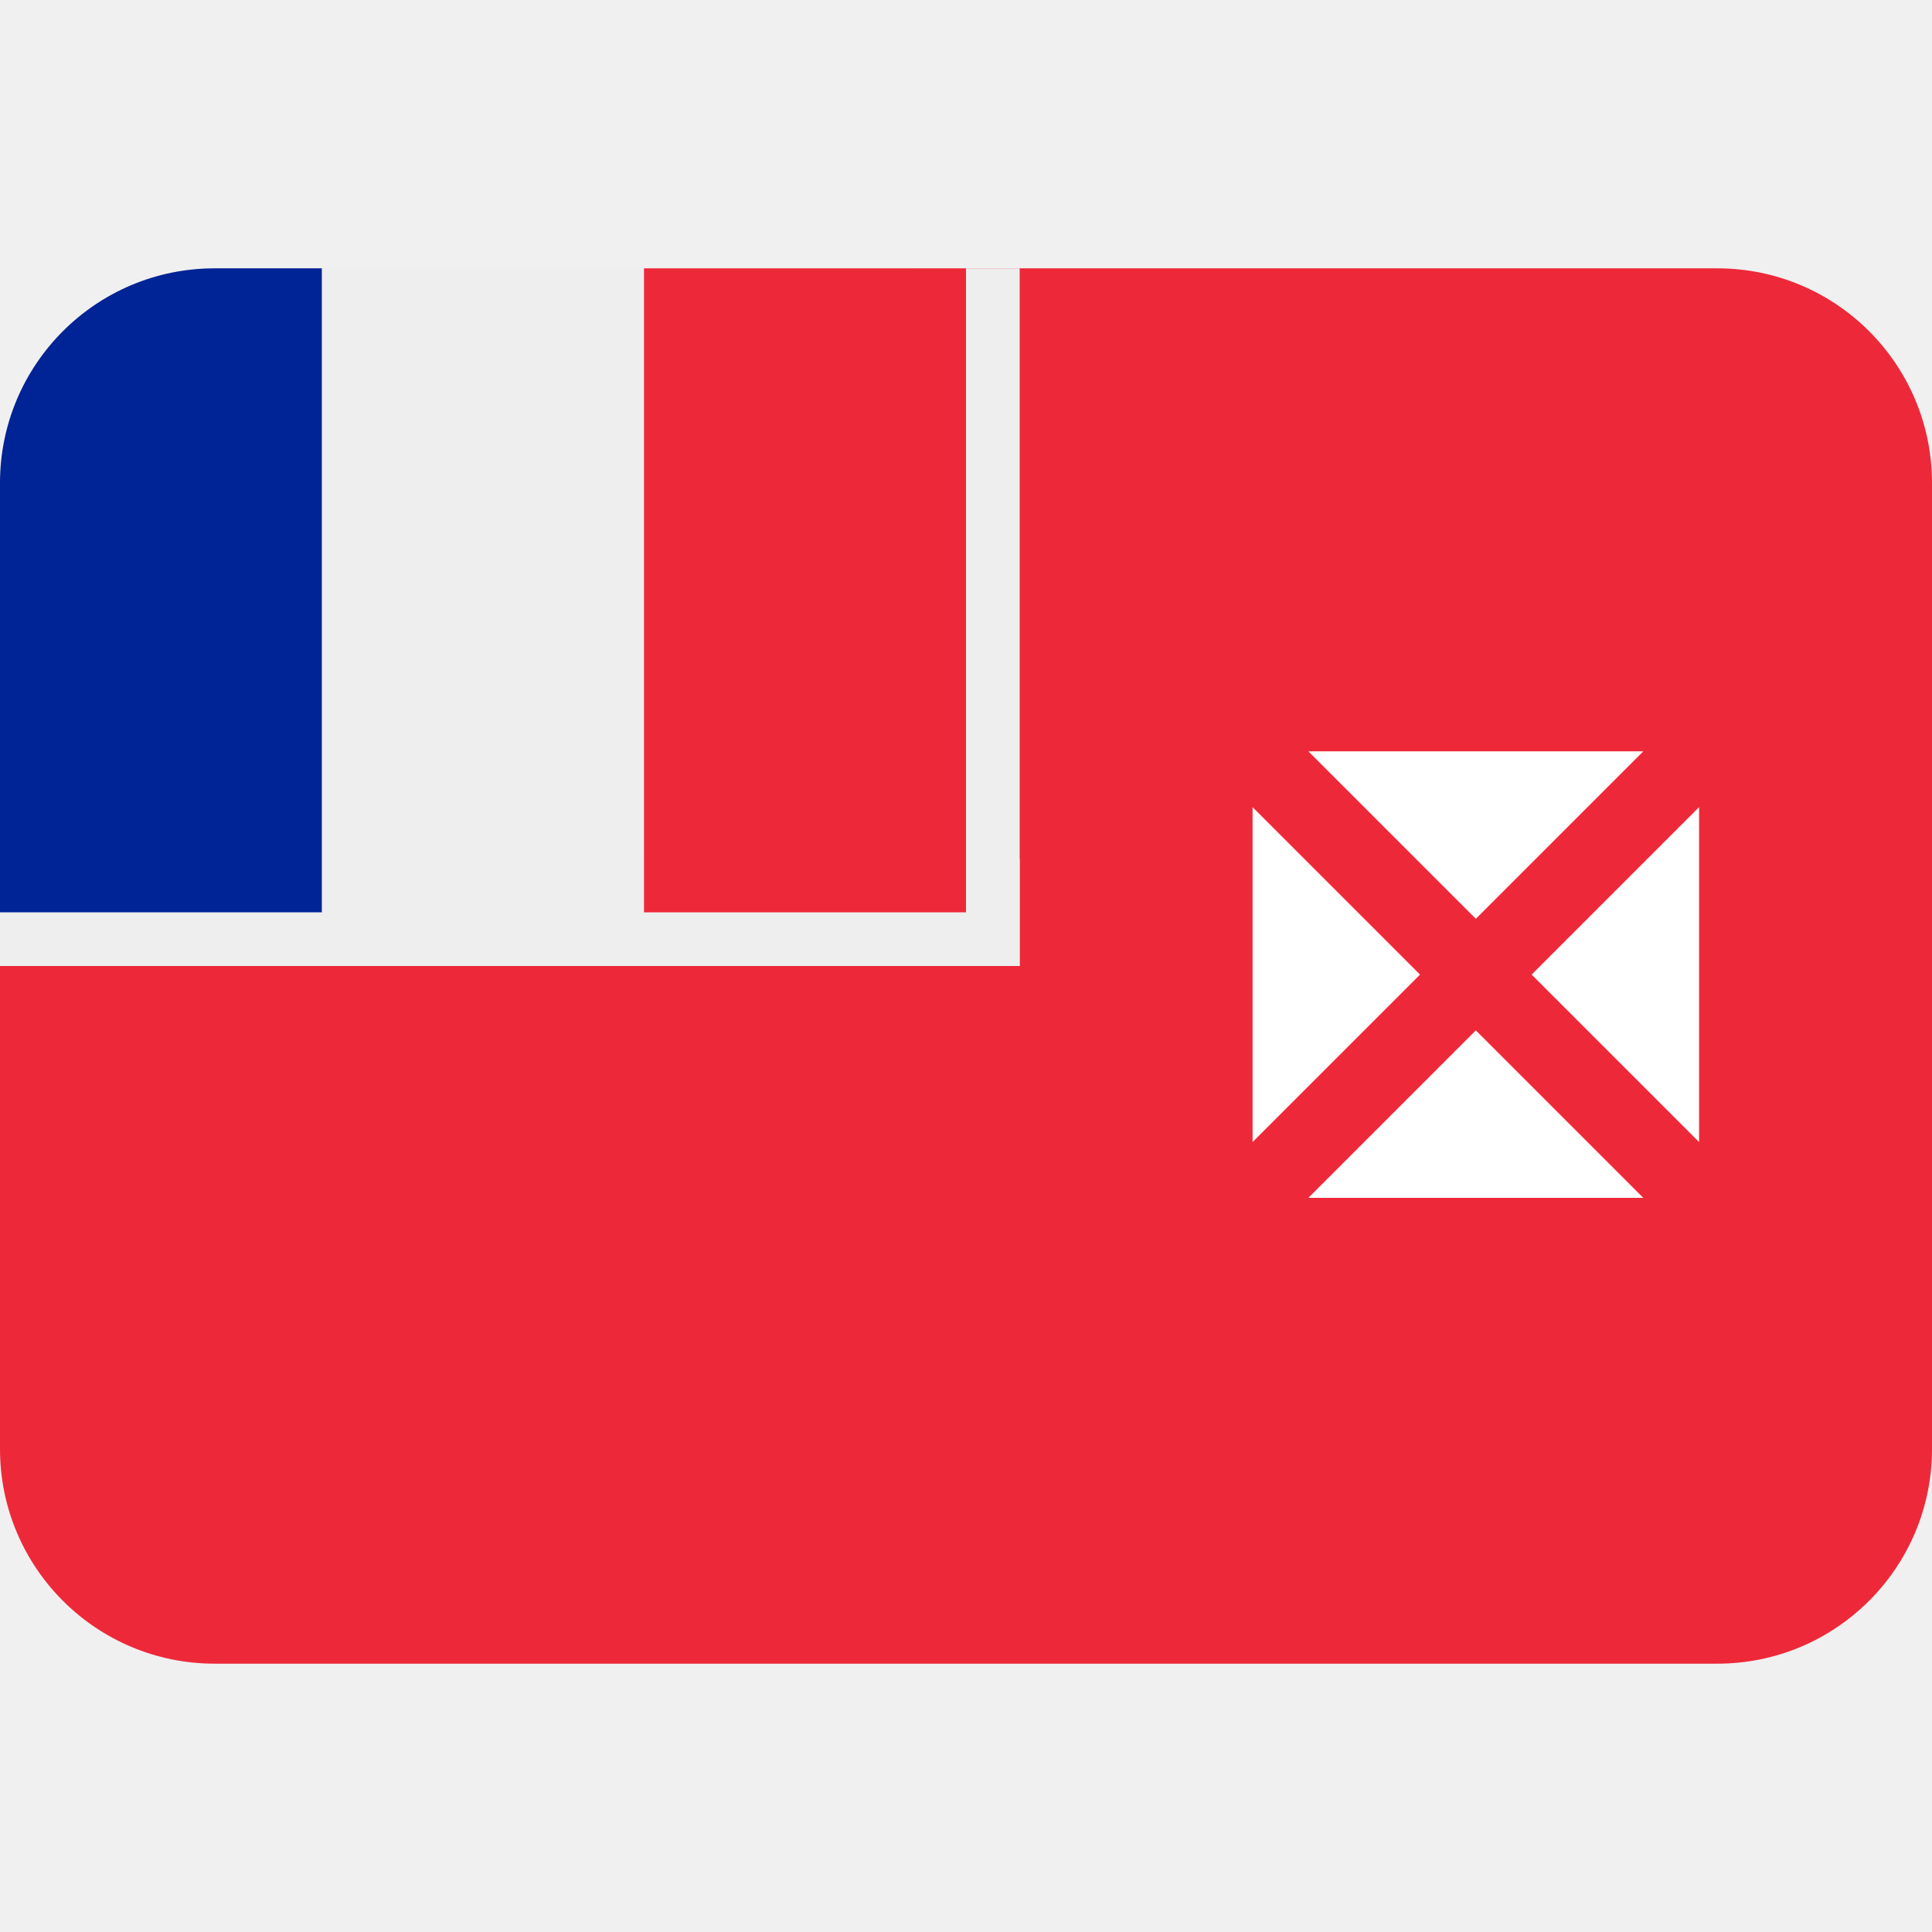
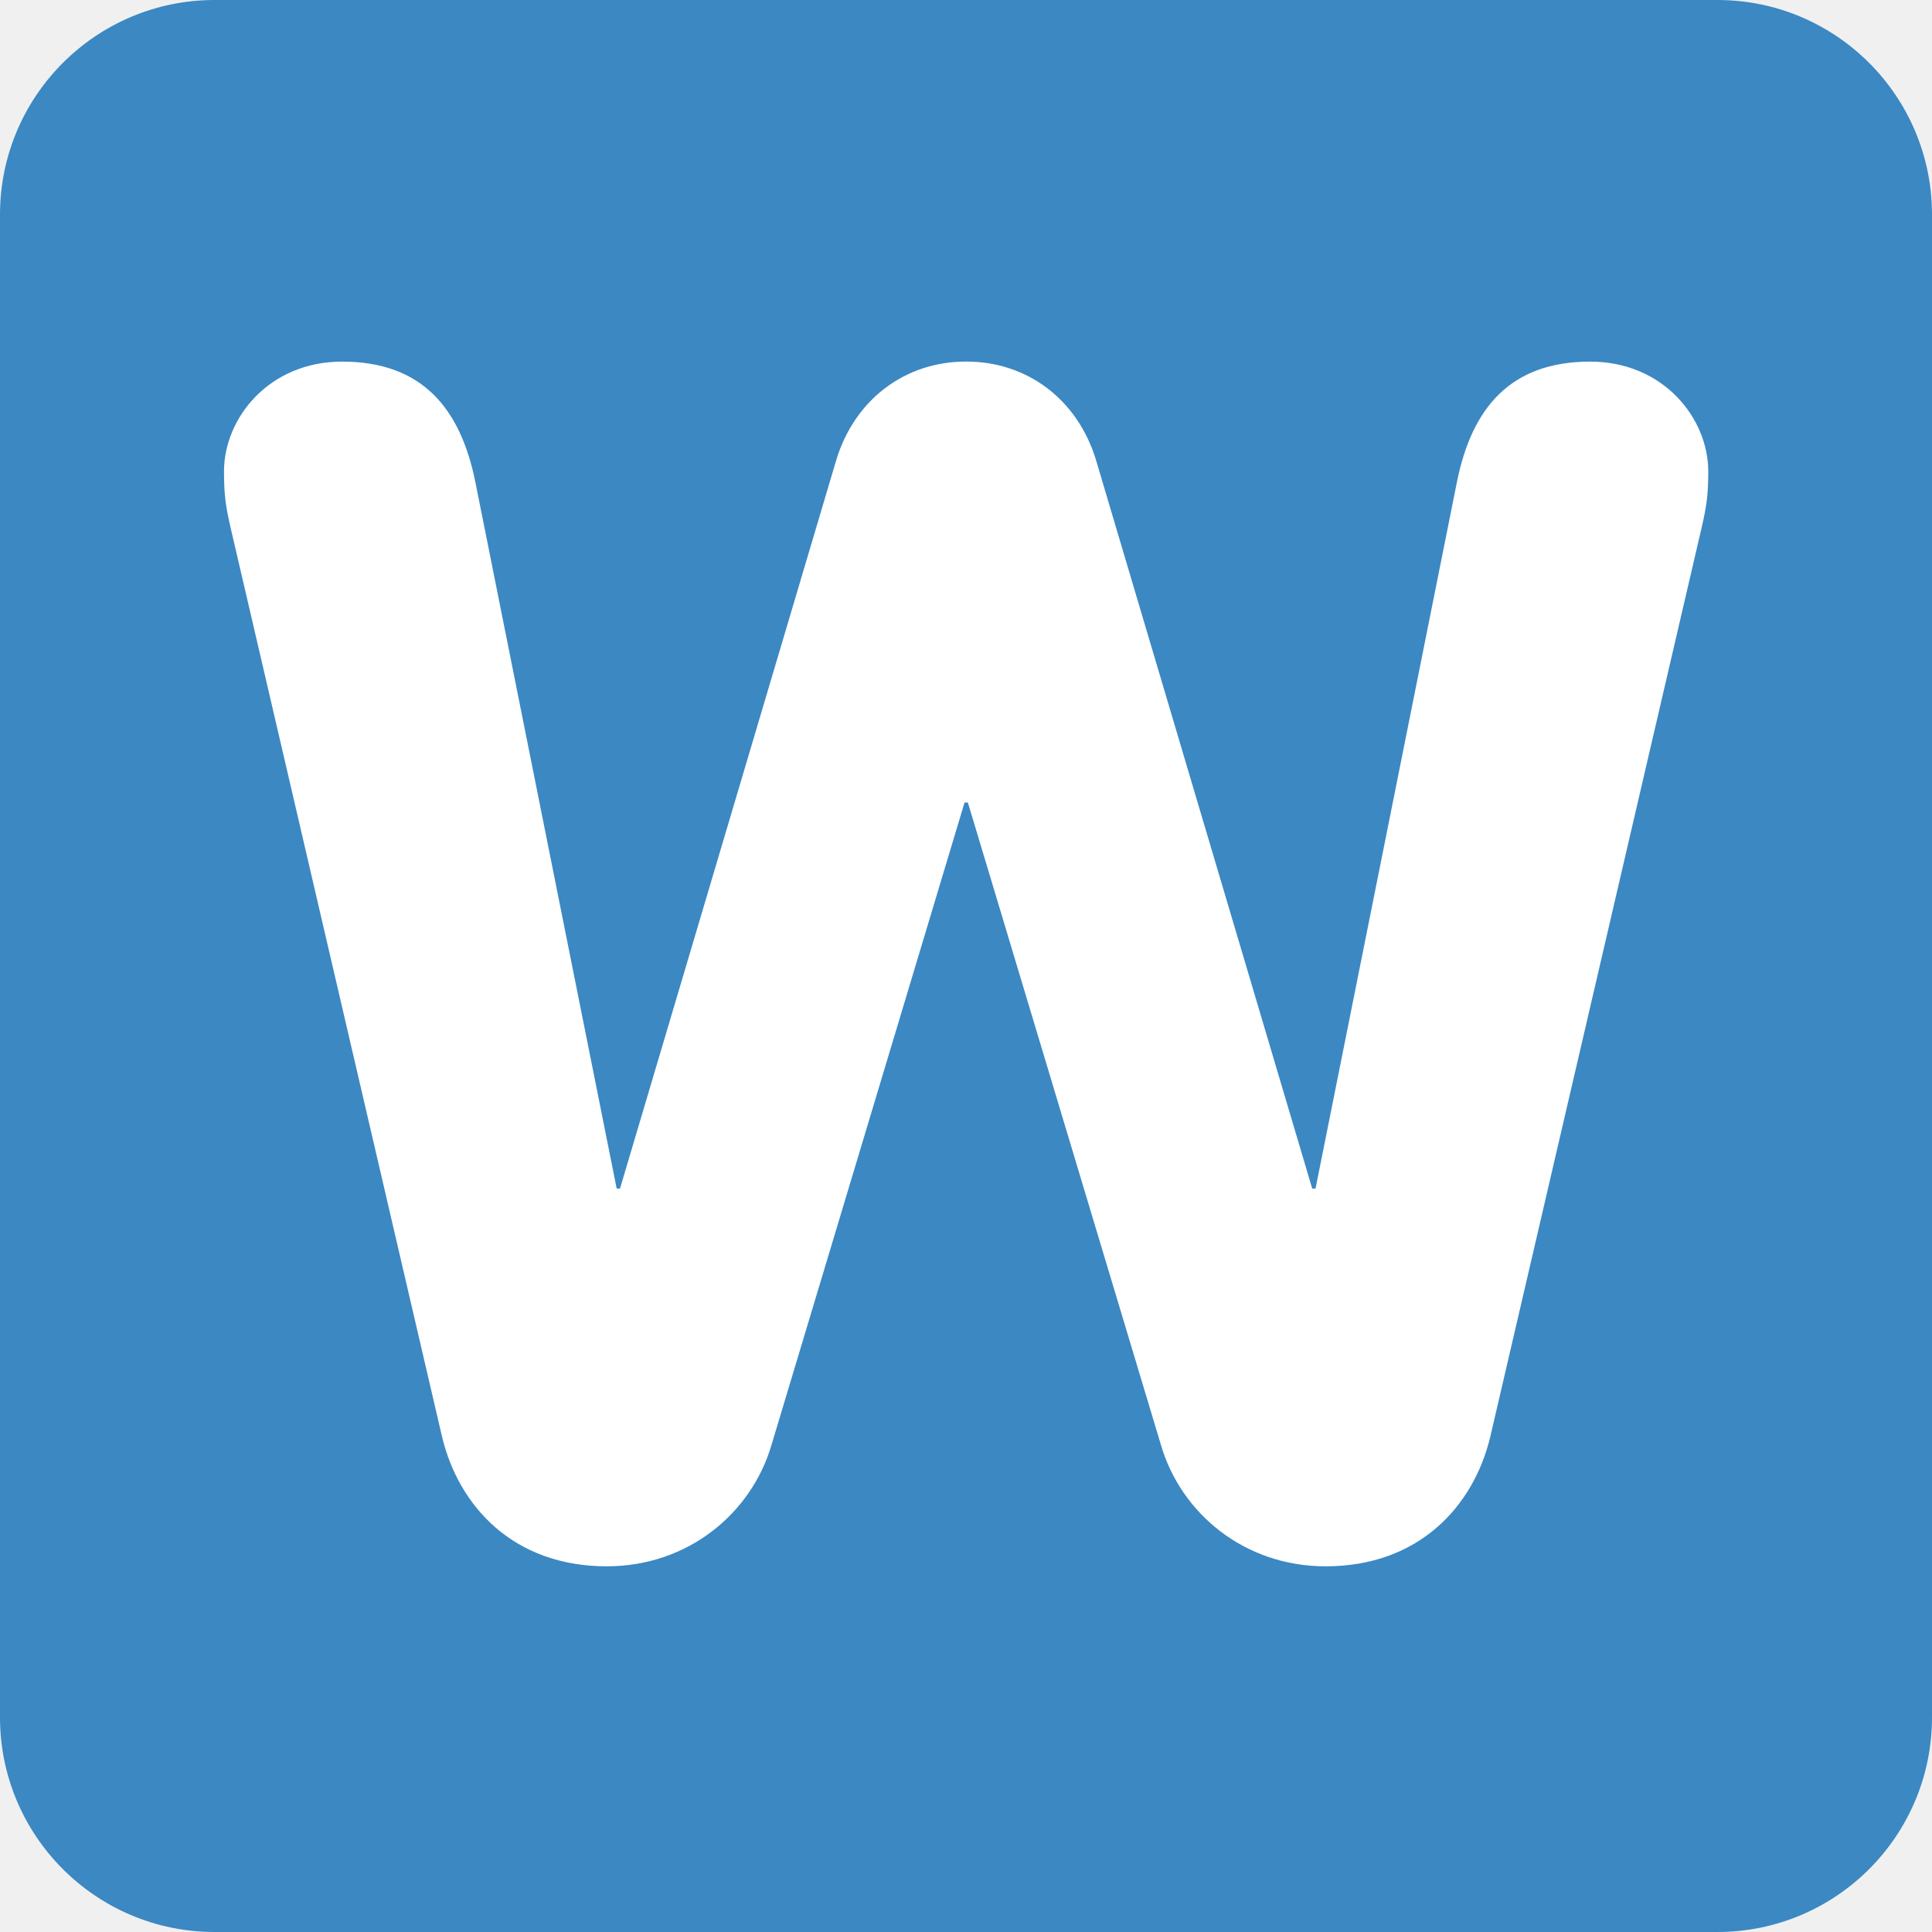
<svg xmlns="http://www.w3.org/2000/svg" viewBox="0 0 36 36">
-   <path fill="#ED2939" d="M32 5H18v12H0v10c0 2.209 1.791 4 4 4h28c2.209 0 4-1.791 4-4V9c0-2.209-1.791-4-4-4z" />
-   <path fill="#EEE" d="M0 16h19v2H0z" />
-   <path fill="#002395" d="M6 17H0V9c0-2.209 1.791-4 4-4h2v12z" />
-   <path fill="#EEE" d="M6 5h6v12H6zm11 0h2v13h-2z" />
-   <path fill="#ED2939" d="M12 5h6v12h-6z" />
-   <path d="M24.38 22.32h6.24L27.5 19.2zM30.62 14h-6.24l3.12 3.12zm1.04 7.28v-6.24l-3.12 3.12zm-8.32-6.24v6.24l3.12-3.12z" fill="#FFF" />
+   <path fill="#3B88C3" d="M36 32c0 2.209-1.791 4-4 4H4c-2.209 0-4-1.791-4-4V4c0-2.209 1.791-4 4-4h28c2.209 0 4 1.791 4 4v28z" />
+   <path fill="#FFF" d="M4.298 9.838c-.093-.403-.124-.62-.124-1.054 0-.992.837-2.046 2.201-2.046 1.488 0 2.202.868 2.48 2.232l2.636 13.177h.062l4.031-13.58c.341-1.116 1.272-1.83 2.418-1.83 1.148 0 2.077.713 2.419 1.83l4.03 13.58h.062L27.15 8.97c.277-1.364.992-2.232 2.48-2.232 1.363 0 2.201 1.054 2.201 2.046 0 .434-.031.651-.125 1.054l-3.936 16.93c-.311 1.303-1.334 2.418-3.069 2.418-1.519 0-2.698-.992-3.069-2.263l-3.597-11.969h-.062l-3.597 11.969c-.372 1.271-1.551 2.263-3.07 2.263-1.736 0-2.759-1.115-3.07-2.418L4.298 9.838z" />
</svg>
